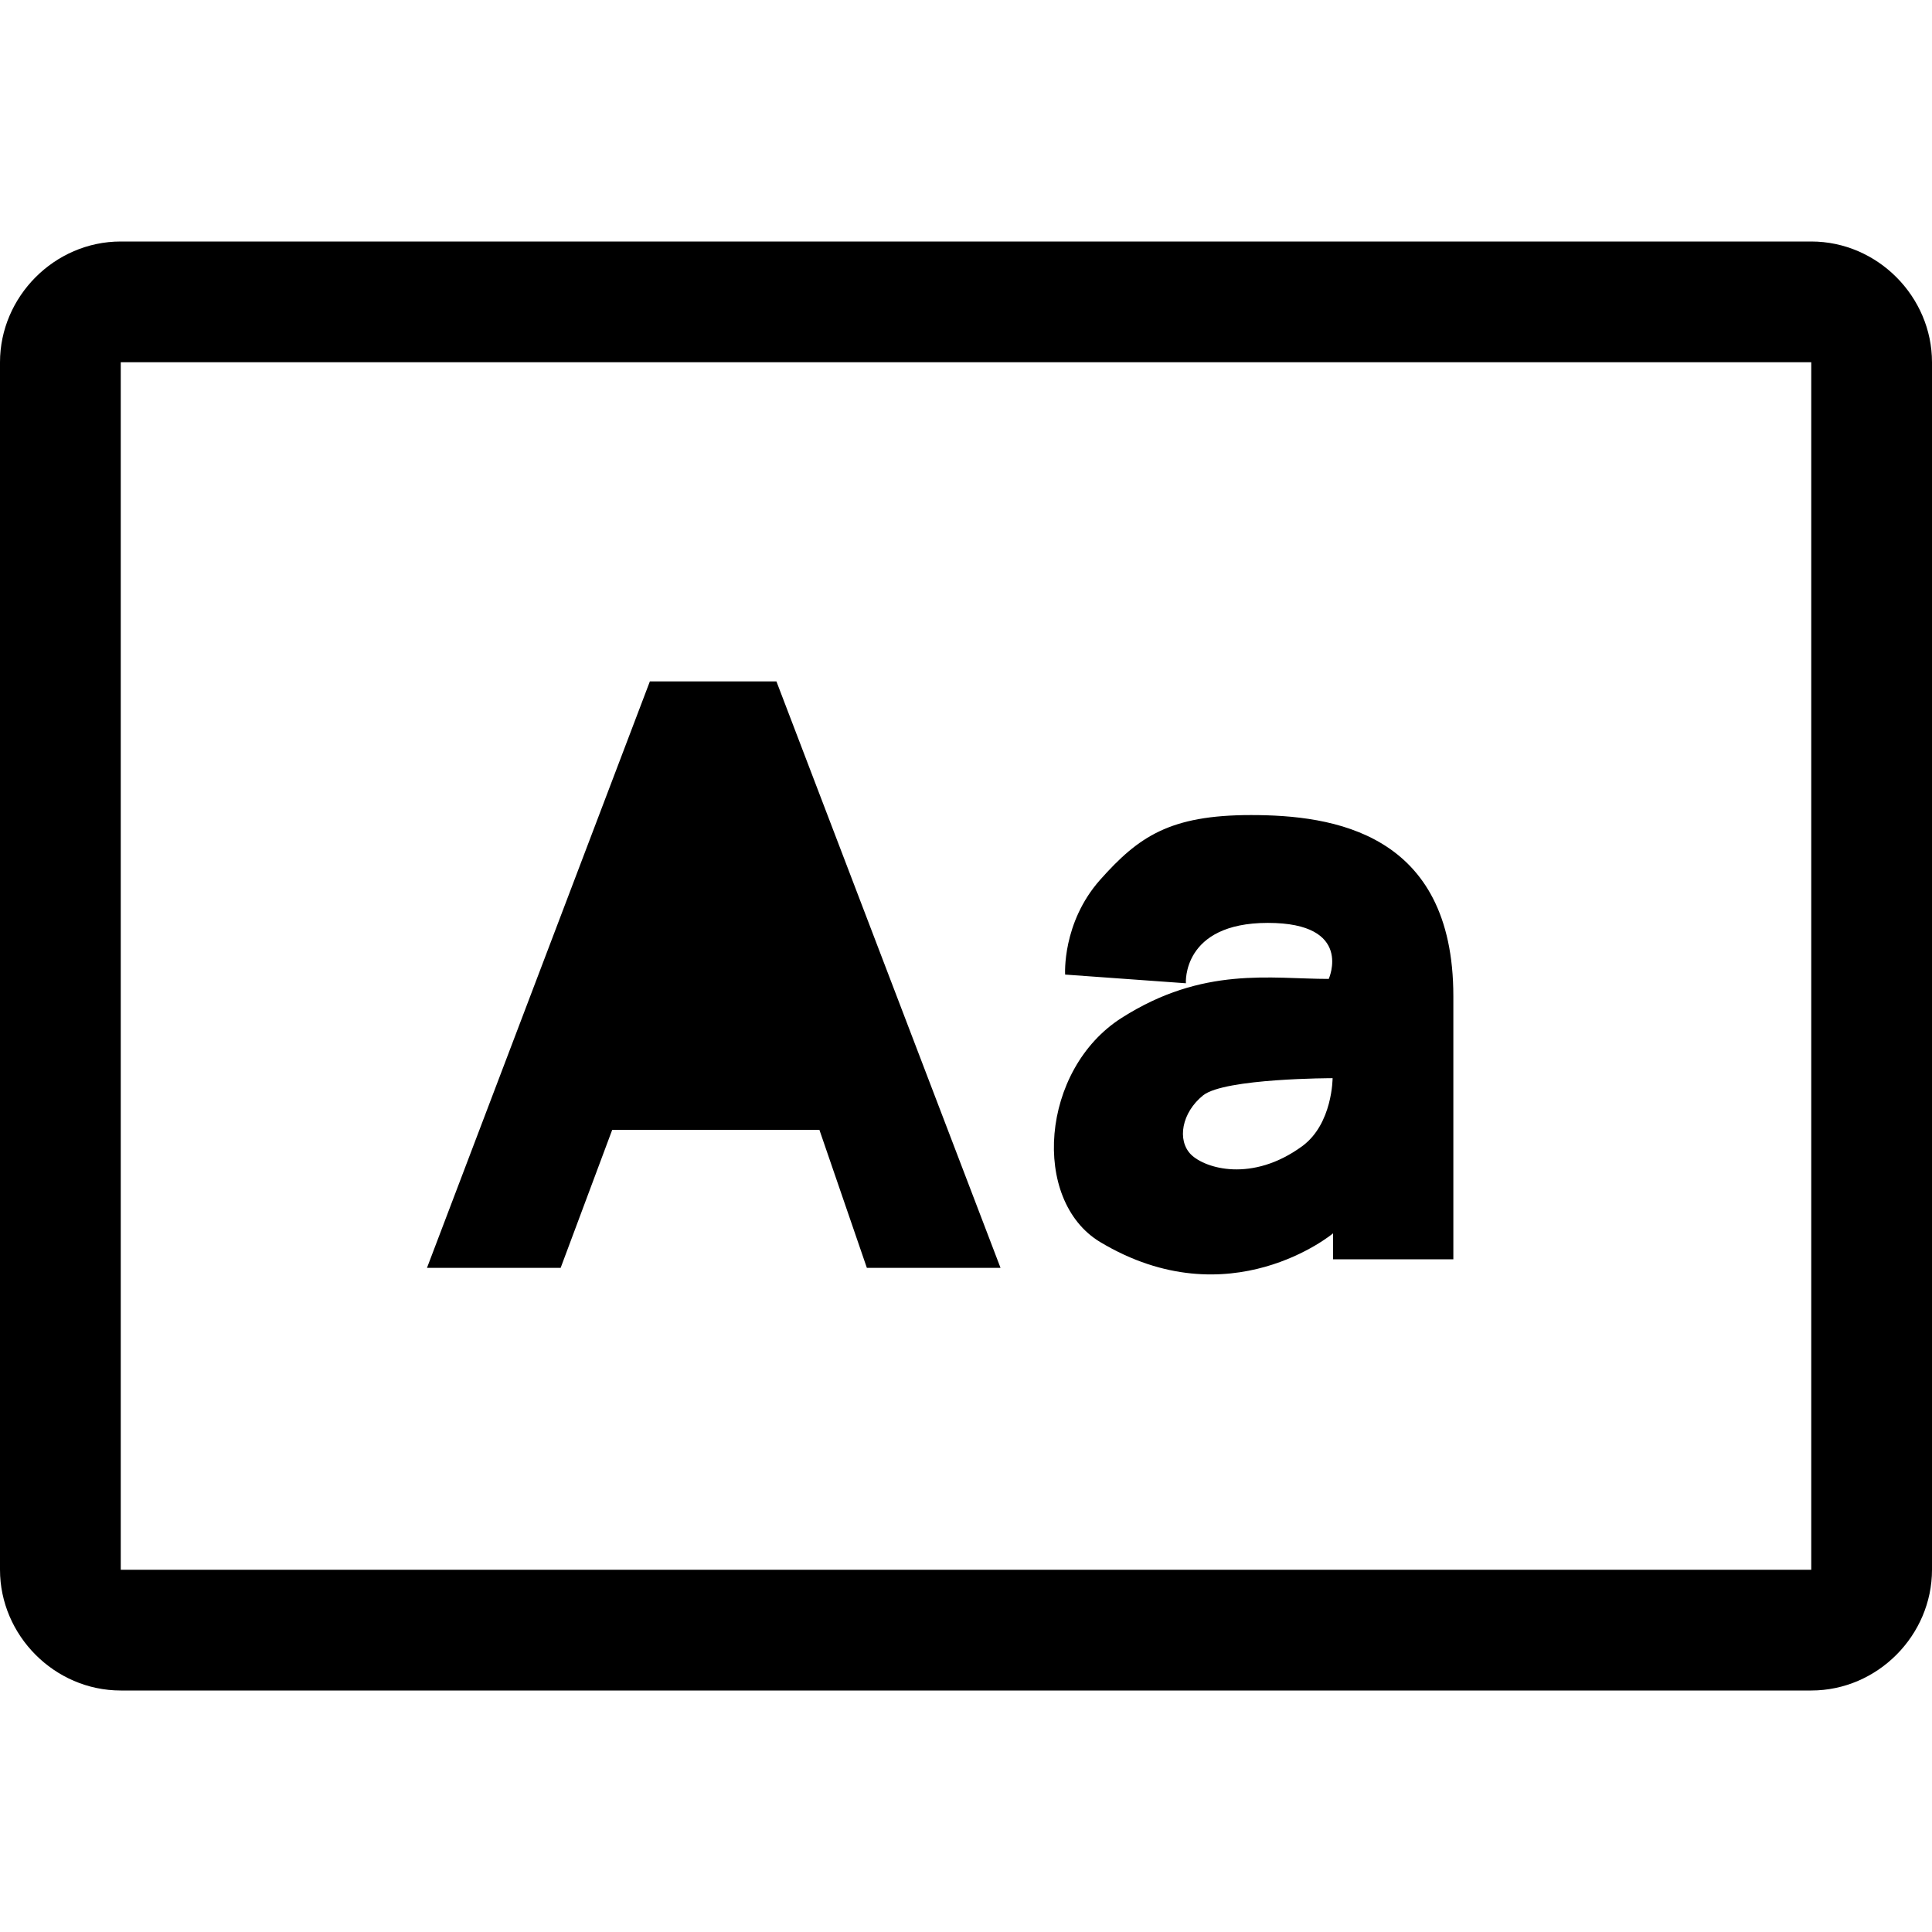
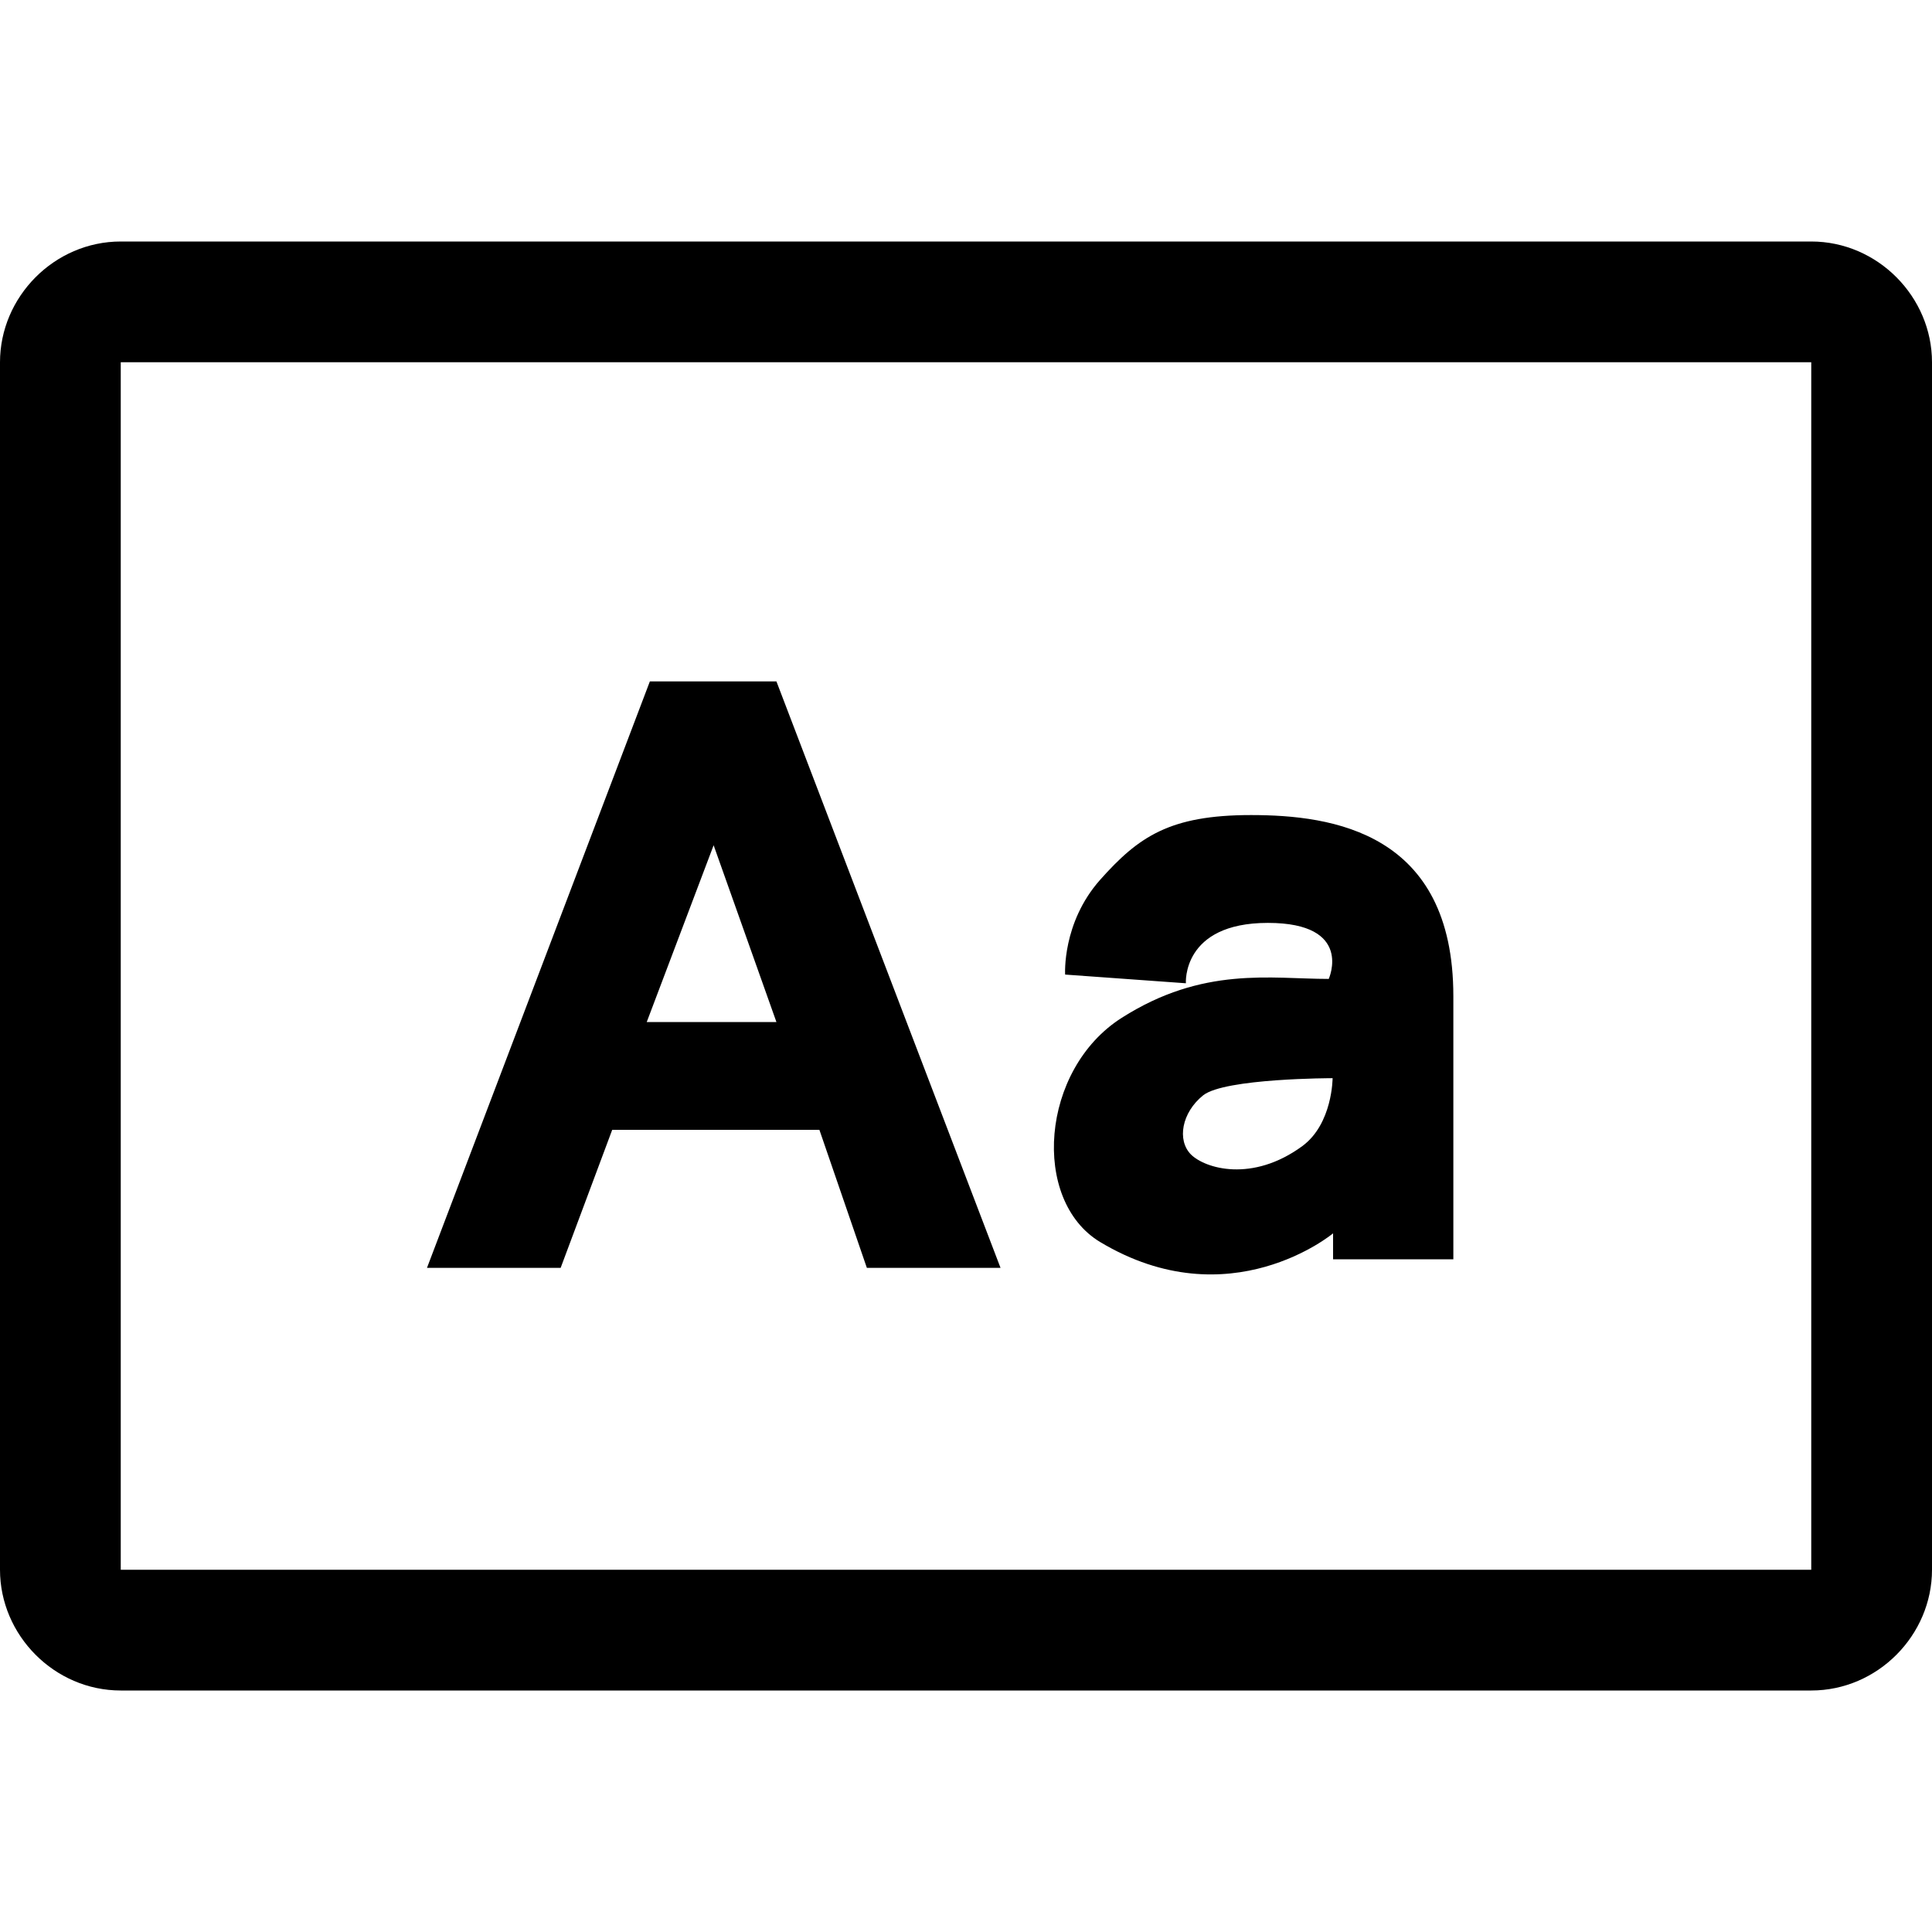
<svg xmlns="http://www.w3.org/2000/svg" viewBox="0 0 16 16">
-   <path d="M3.536 10.5l1.846-4.857H6.43L8.286 10.5H7.179l-.393-1.143H5.07L4.643 10.5H3.536zm1.821-2.036L5.911 7l.518 1.464H5.357zm5.143-.821c-.714 0-.679.5-.679.5l-1-.072s-.027-.428.29-.785c.318-.357.576-.536 1.25-.536.675 0 1.675.143 1.675 1.5v2.179h-.996v-.215s-.857.715-1.929.072c-.573-.345-.495-1.429.179-1.857.674-.429 1.233-.322 1.714-.322 0 0 .21-.464-.504-.464zm.536 1.286s-.893 0-1.072.142c-.178.143-.218.372-.101.49.117.116.507.235.923-.07.25-.185.25-.562.25-.562zM15 13V3H1v10h14zM1 14c-.55 0-1-.458-1-1V3c0-.542.45-1 1-1h14c.55 0 1 .458 1 1v10c0 .542-.45 1-1 1H1z" />
+   <path d="M3.536 10.5l1.846-4.857H6.43L8.286 10.5H7.179l-.393-1.143H5.07L4.643 10.5H3.536zm1.821-2.036H6.43L5.91 7l-.554 1.464zm5.143-.821c-.714 0-.679.5-.679.5l-1-.072s-.027-.428.29-.785c.318-.357.576-.536 1.25-.536.675 0 1.675.143 1.675 1.5v2.179h-.996v-.215s-.857.715-1.929.072c-.573-.345-.495-1.429.179-1.857.674-.429 1.233-.322 1.714-.322 0 0 .21-.464-.504-.464zm.536 1.286s-.893 0-1.072.142c-.178.143-.218.372-.101.49.117.116.507.235.923-.07.25-.185.25-.562.25-.562zM15 13V3H1v10h14zM1 14c-.55 0-1-.458-1-1V3c0-.542.45-1 1-1h14c.55 0 1 .458 1 1v10c0 .542-.45 1-1 1H1z" />
</svg>
